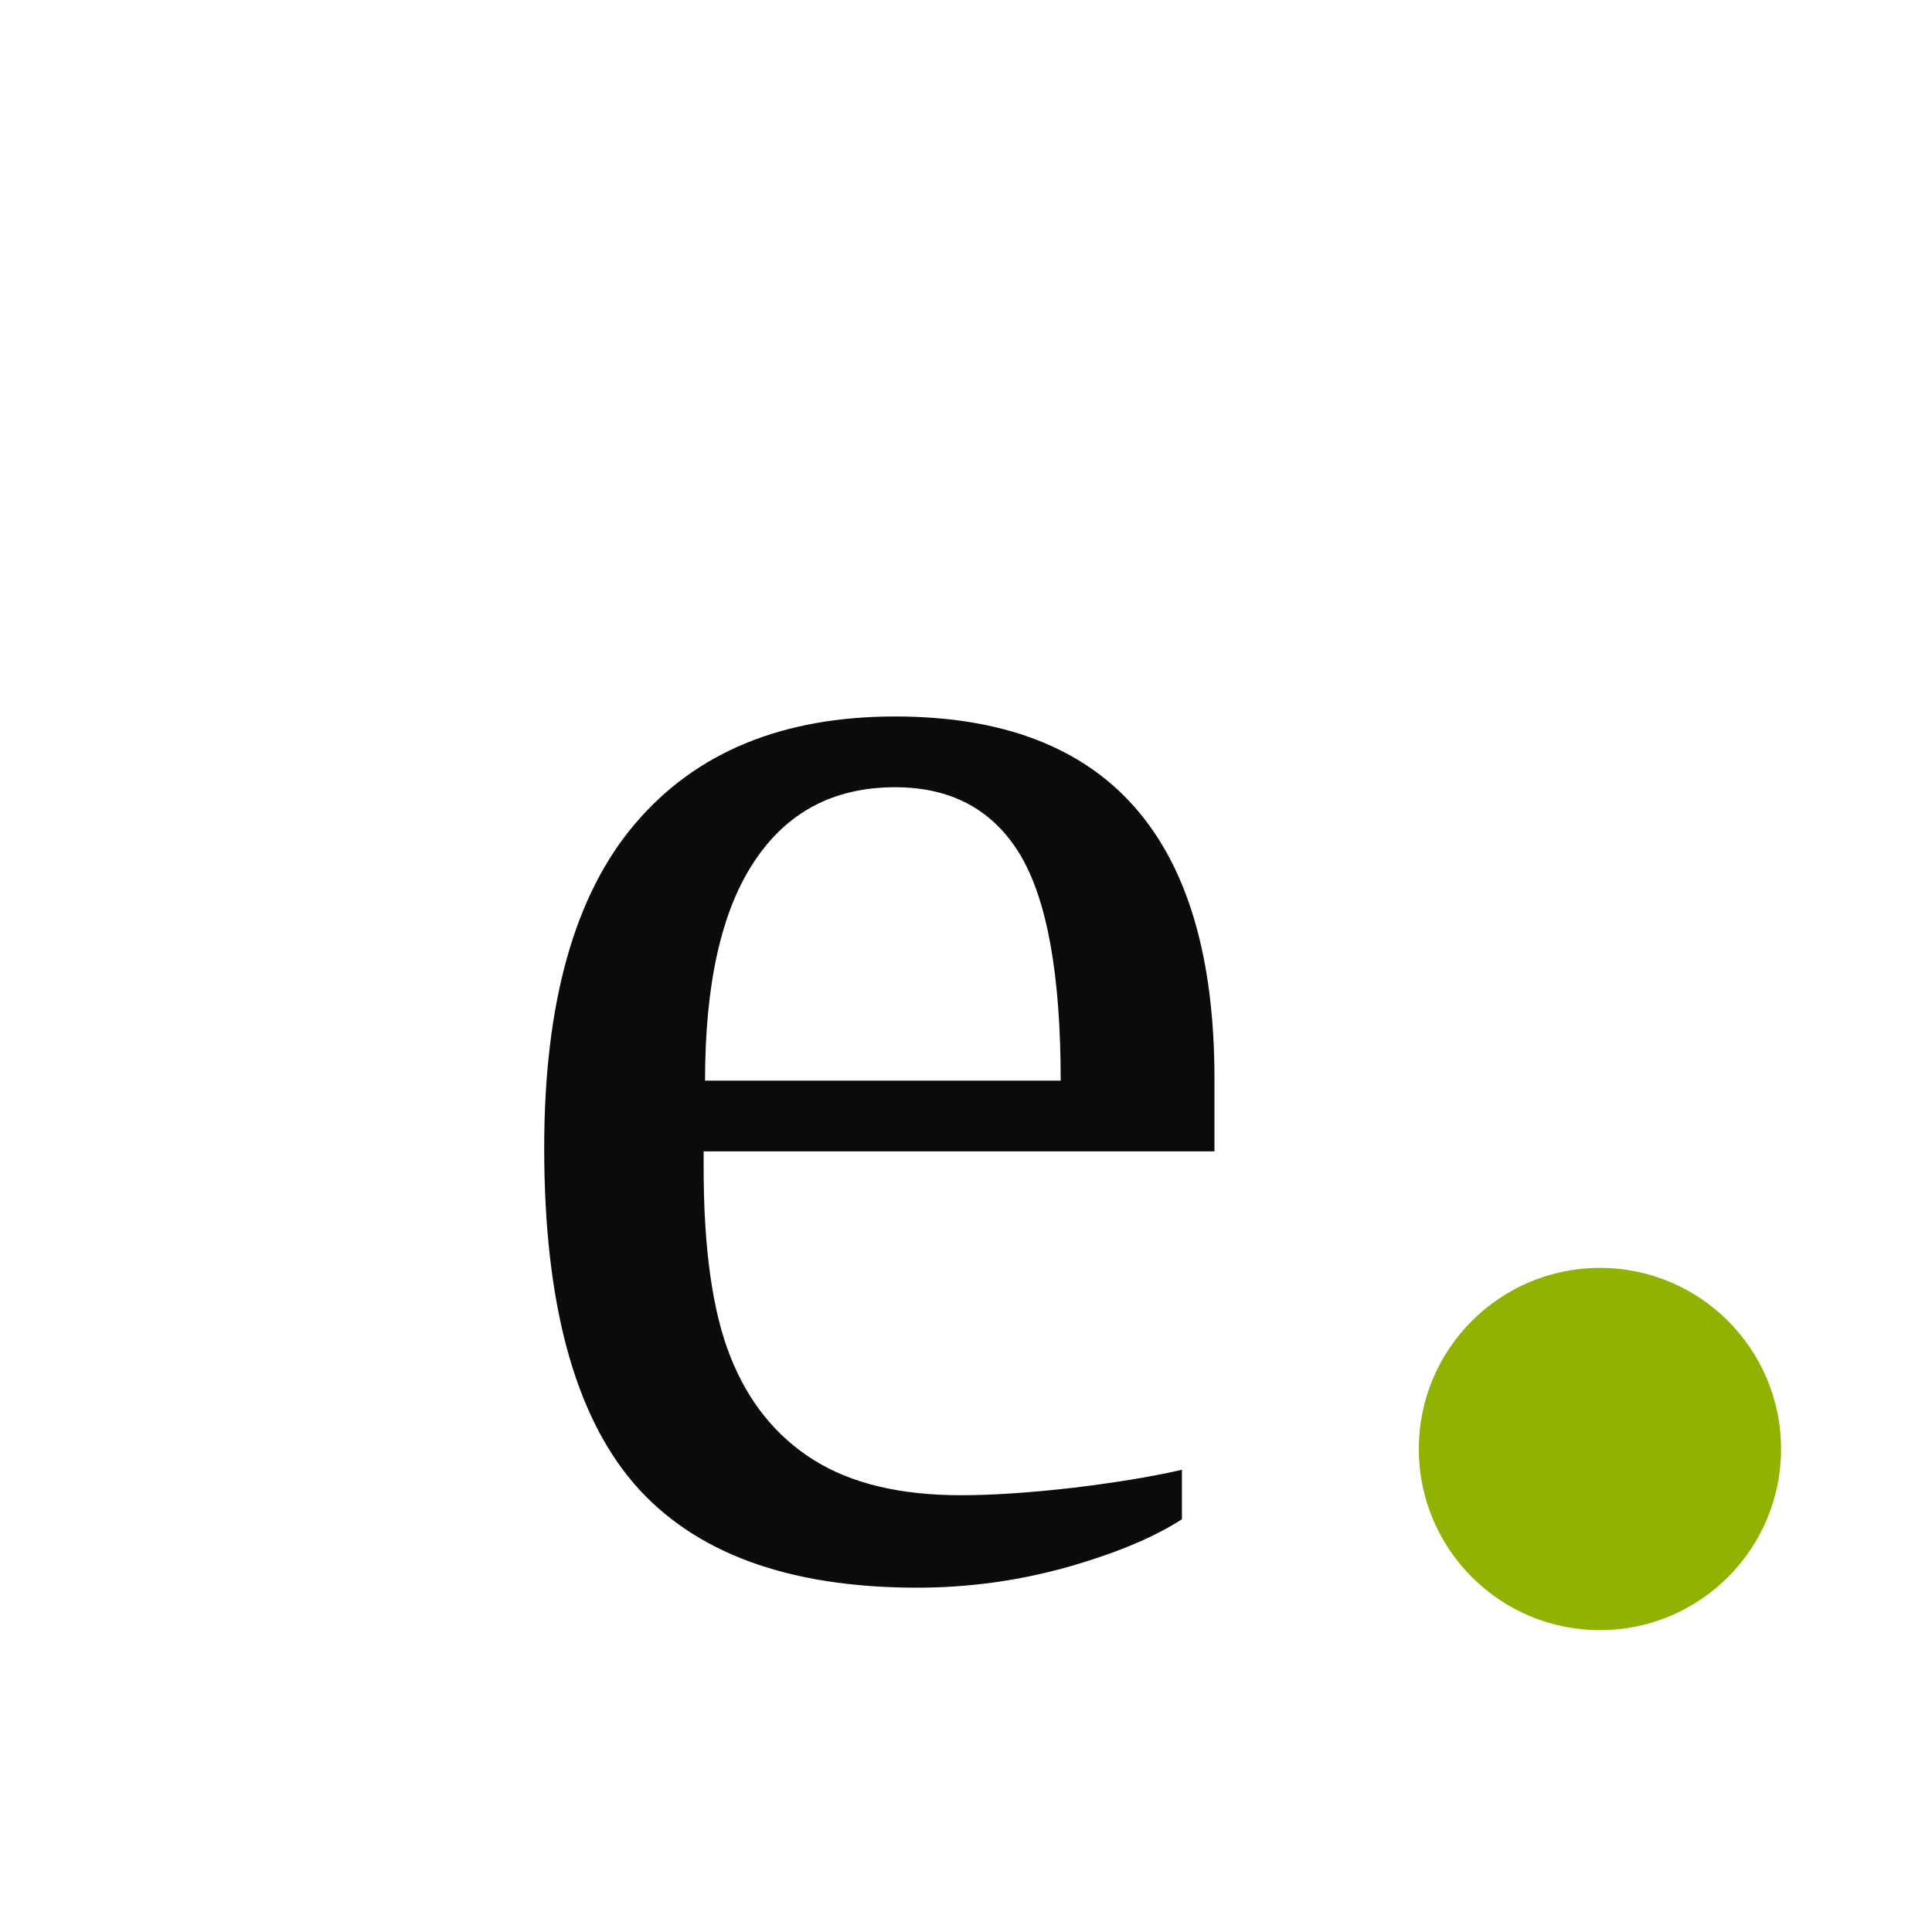
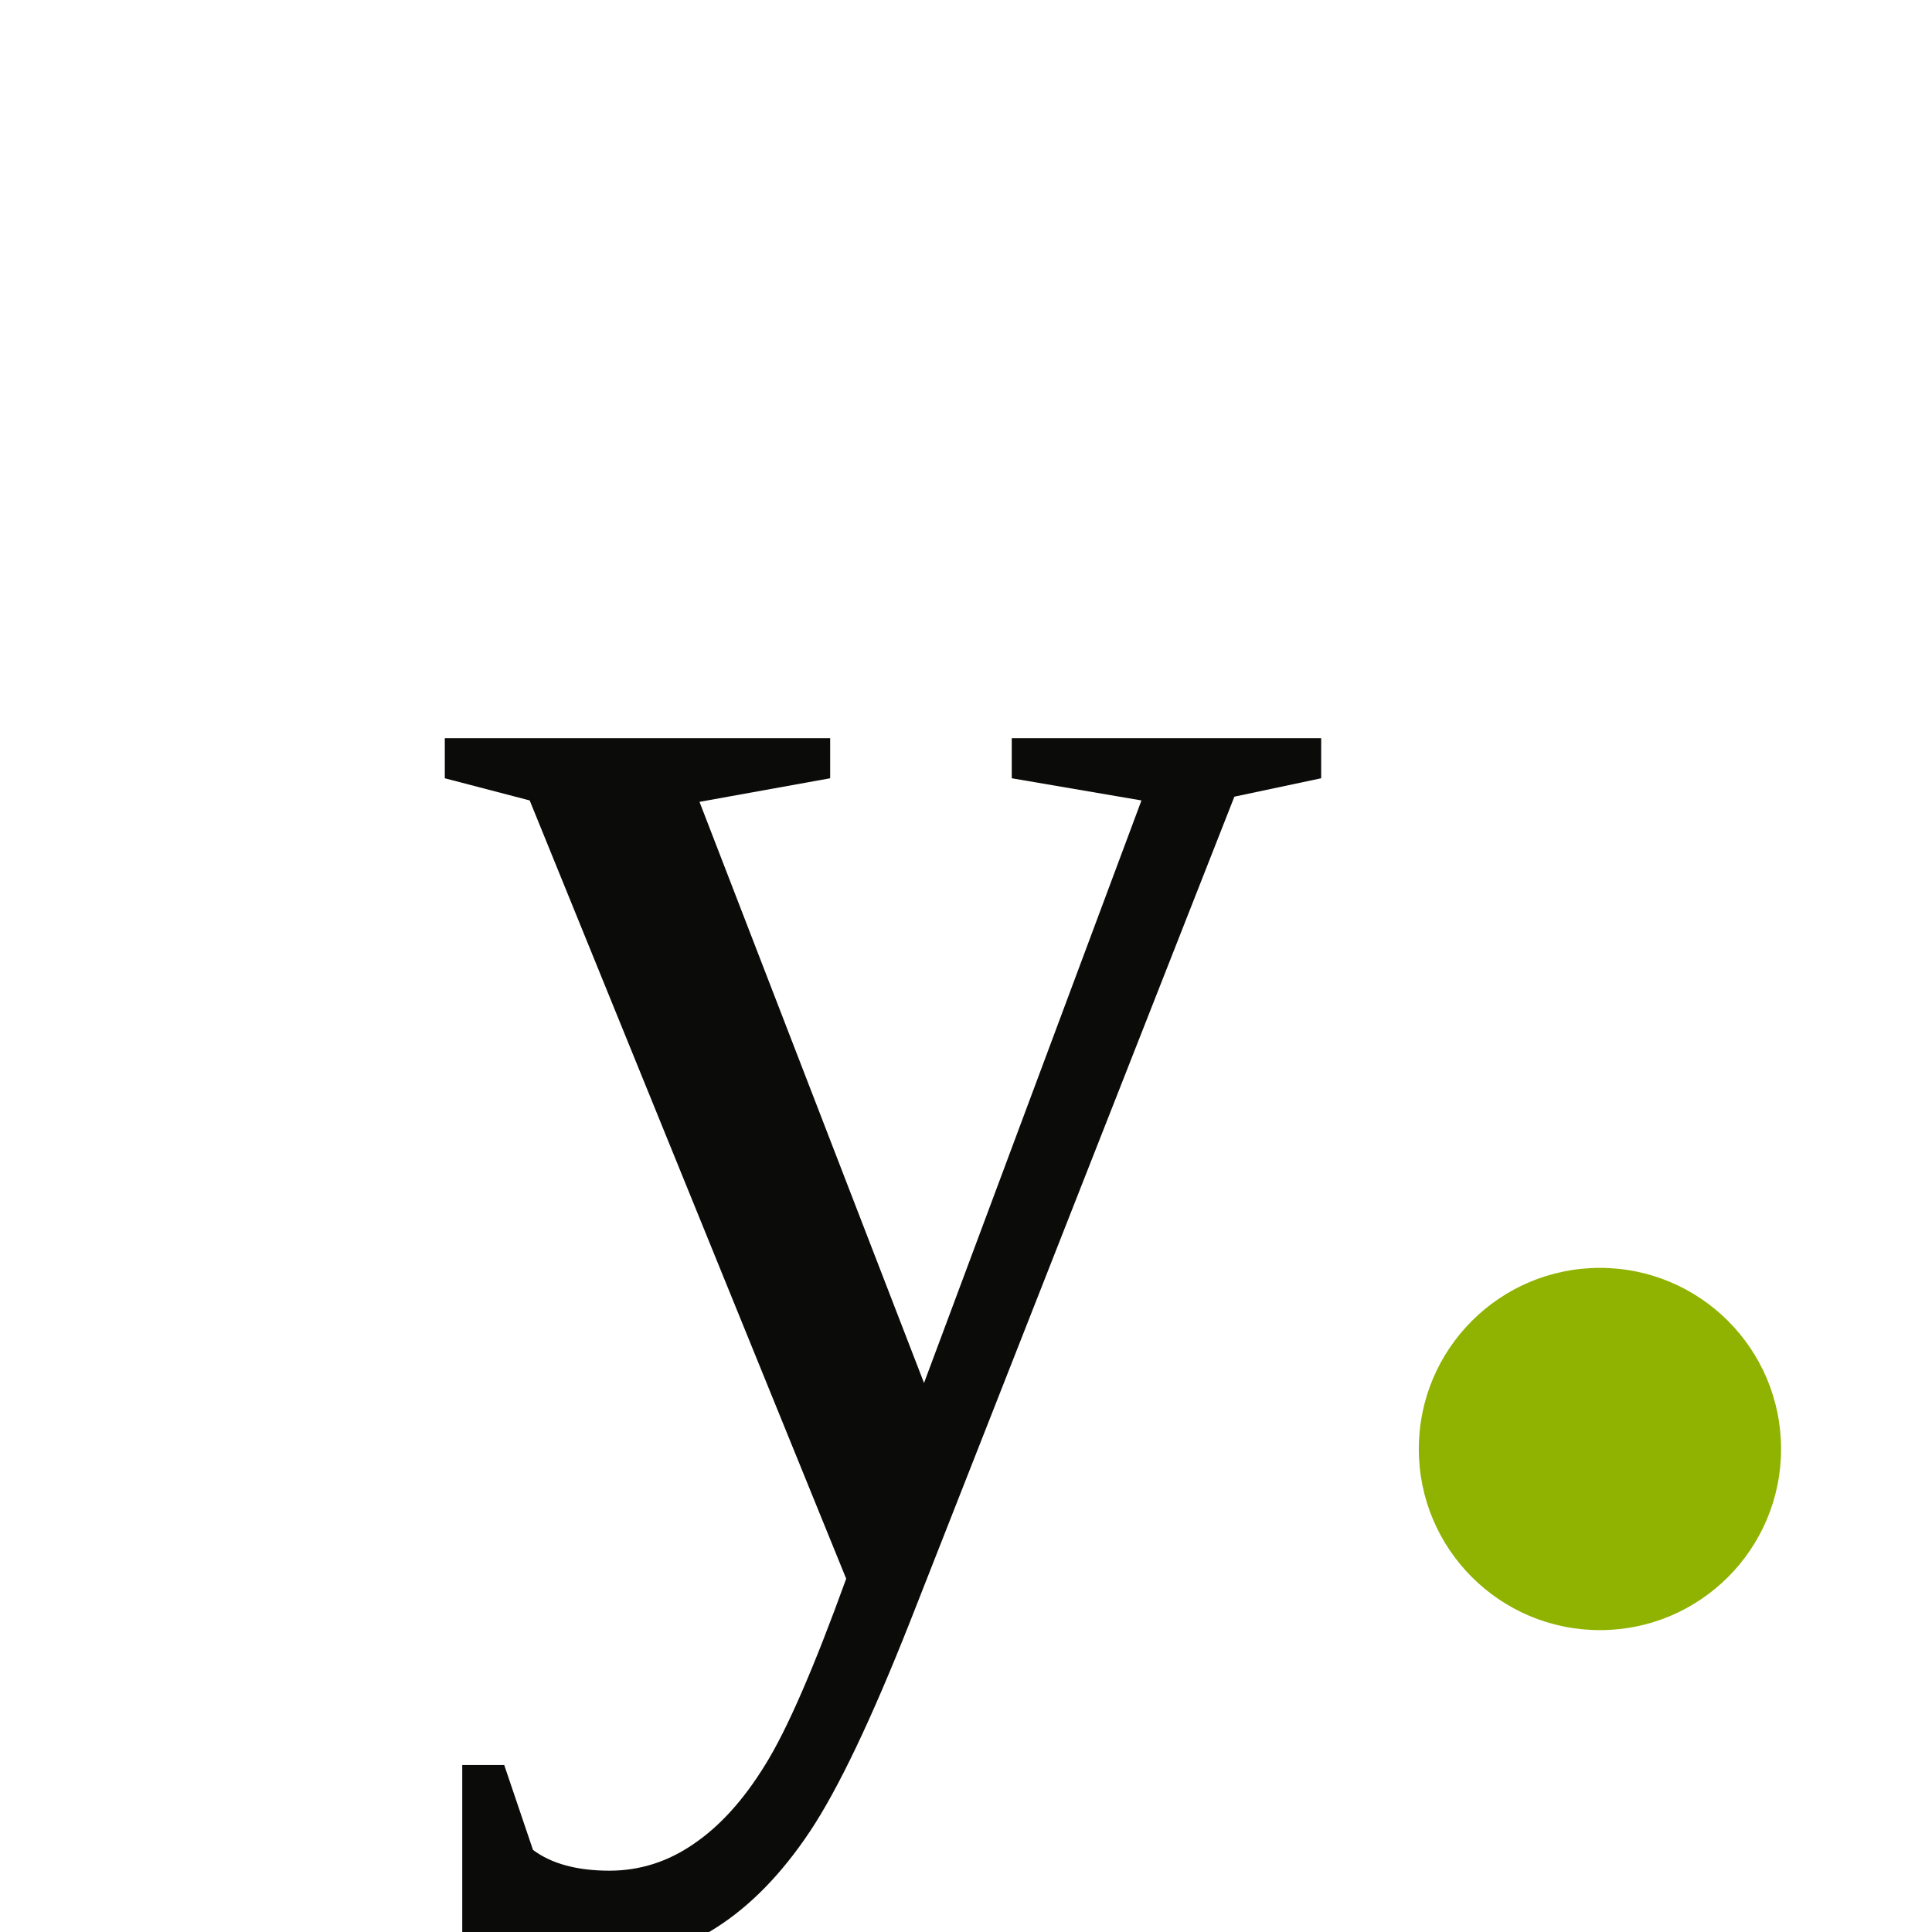
<svg xmlns="http://www.w3.org/2000/svg" viewBox="0 0 64 64">
  <style>text{fill:#0b0b09}circle{fill:#8fb300}@media (prefers-color-scheme:dark){text{fill:#ece7dc}circle{fill:#d4ff3a}}</style>
-   <text x="29" y="52" text-anchor="middle" font-family="Georgia,'Times New Roman',serif" font-size="60">e</text>
+   <text x="29" y="52" text-anchor="middle" font-family="Georgia,'Times New Roman',serif" font-size="60">y</text>
  <circle cx="53" cy="48" r="6" />
</svg>
